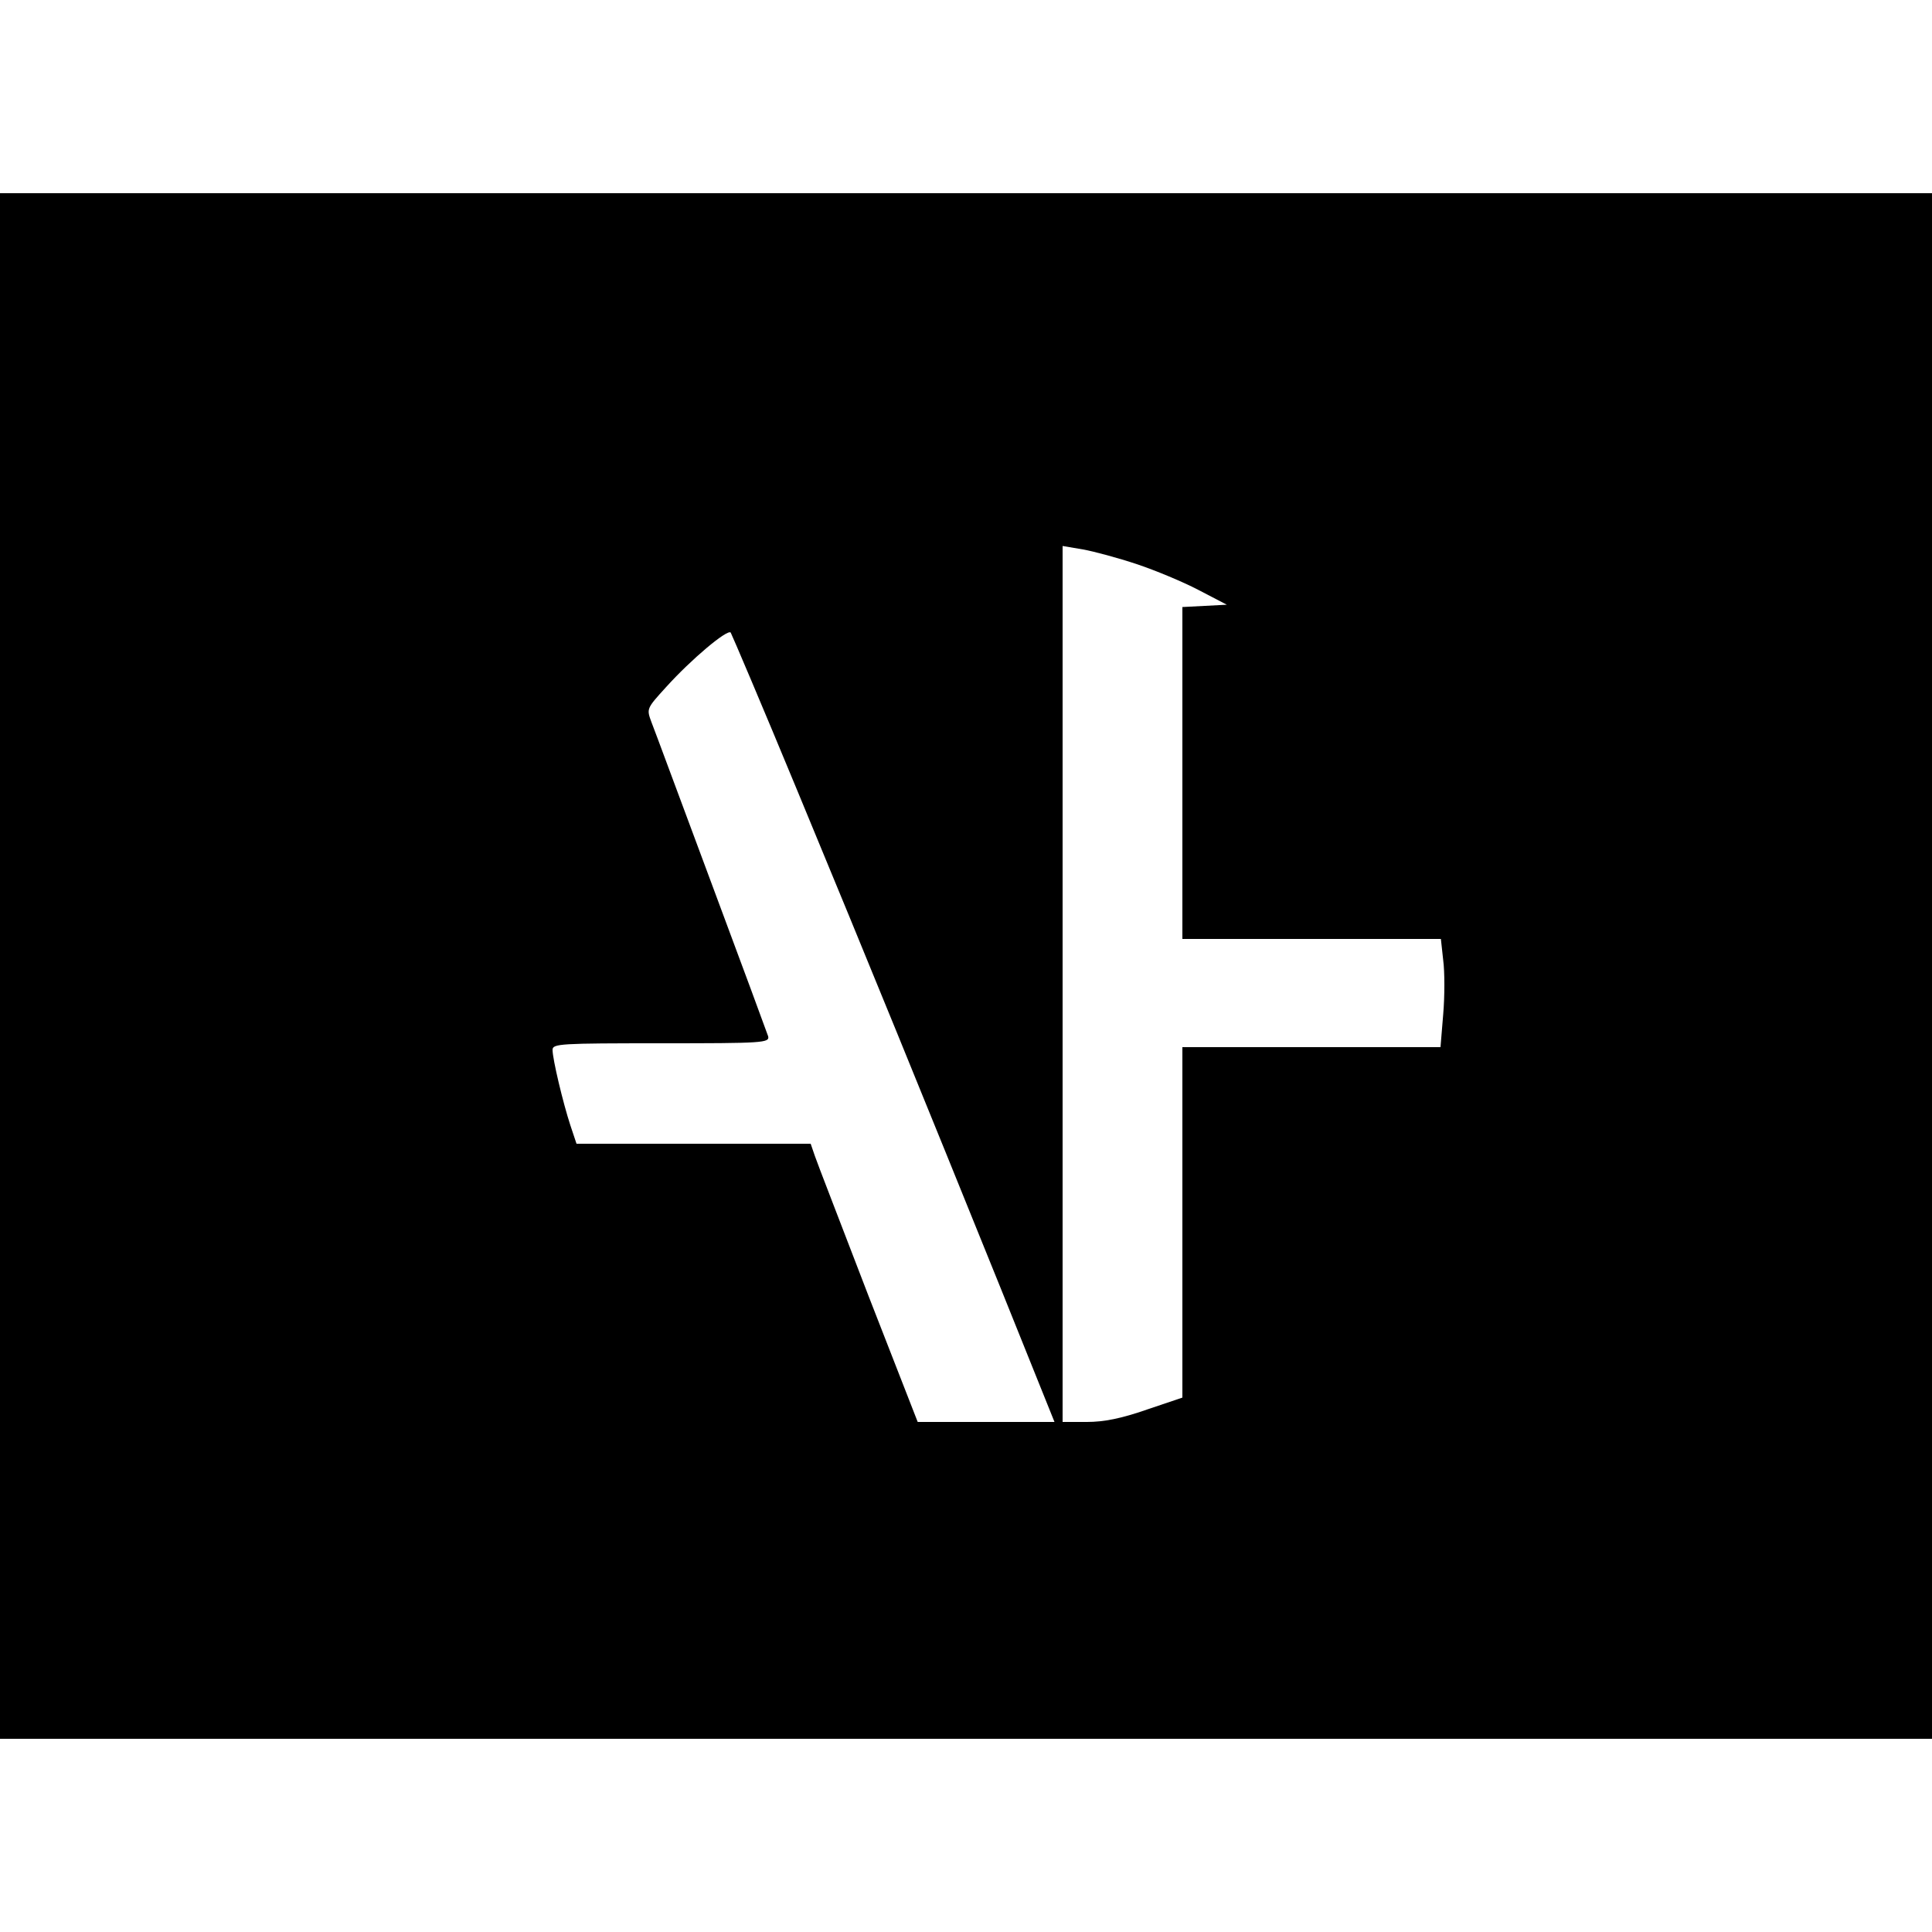
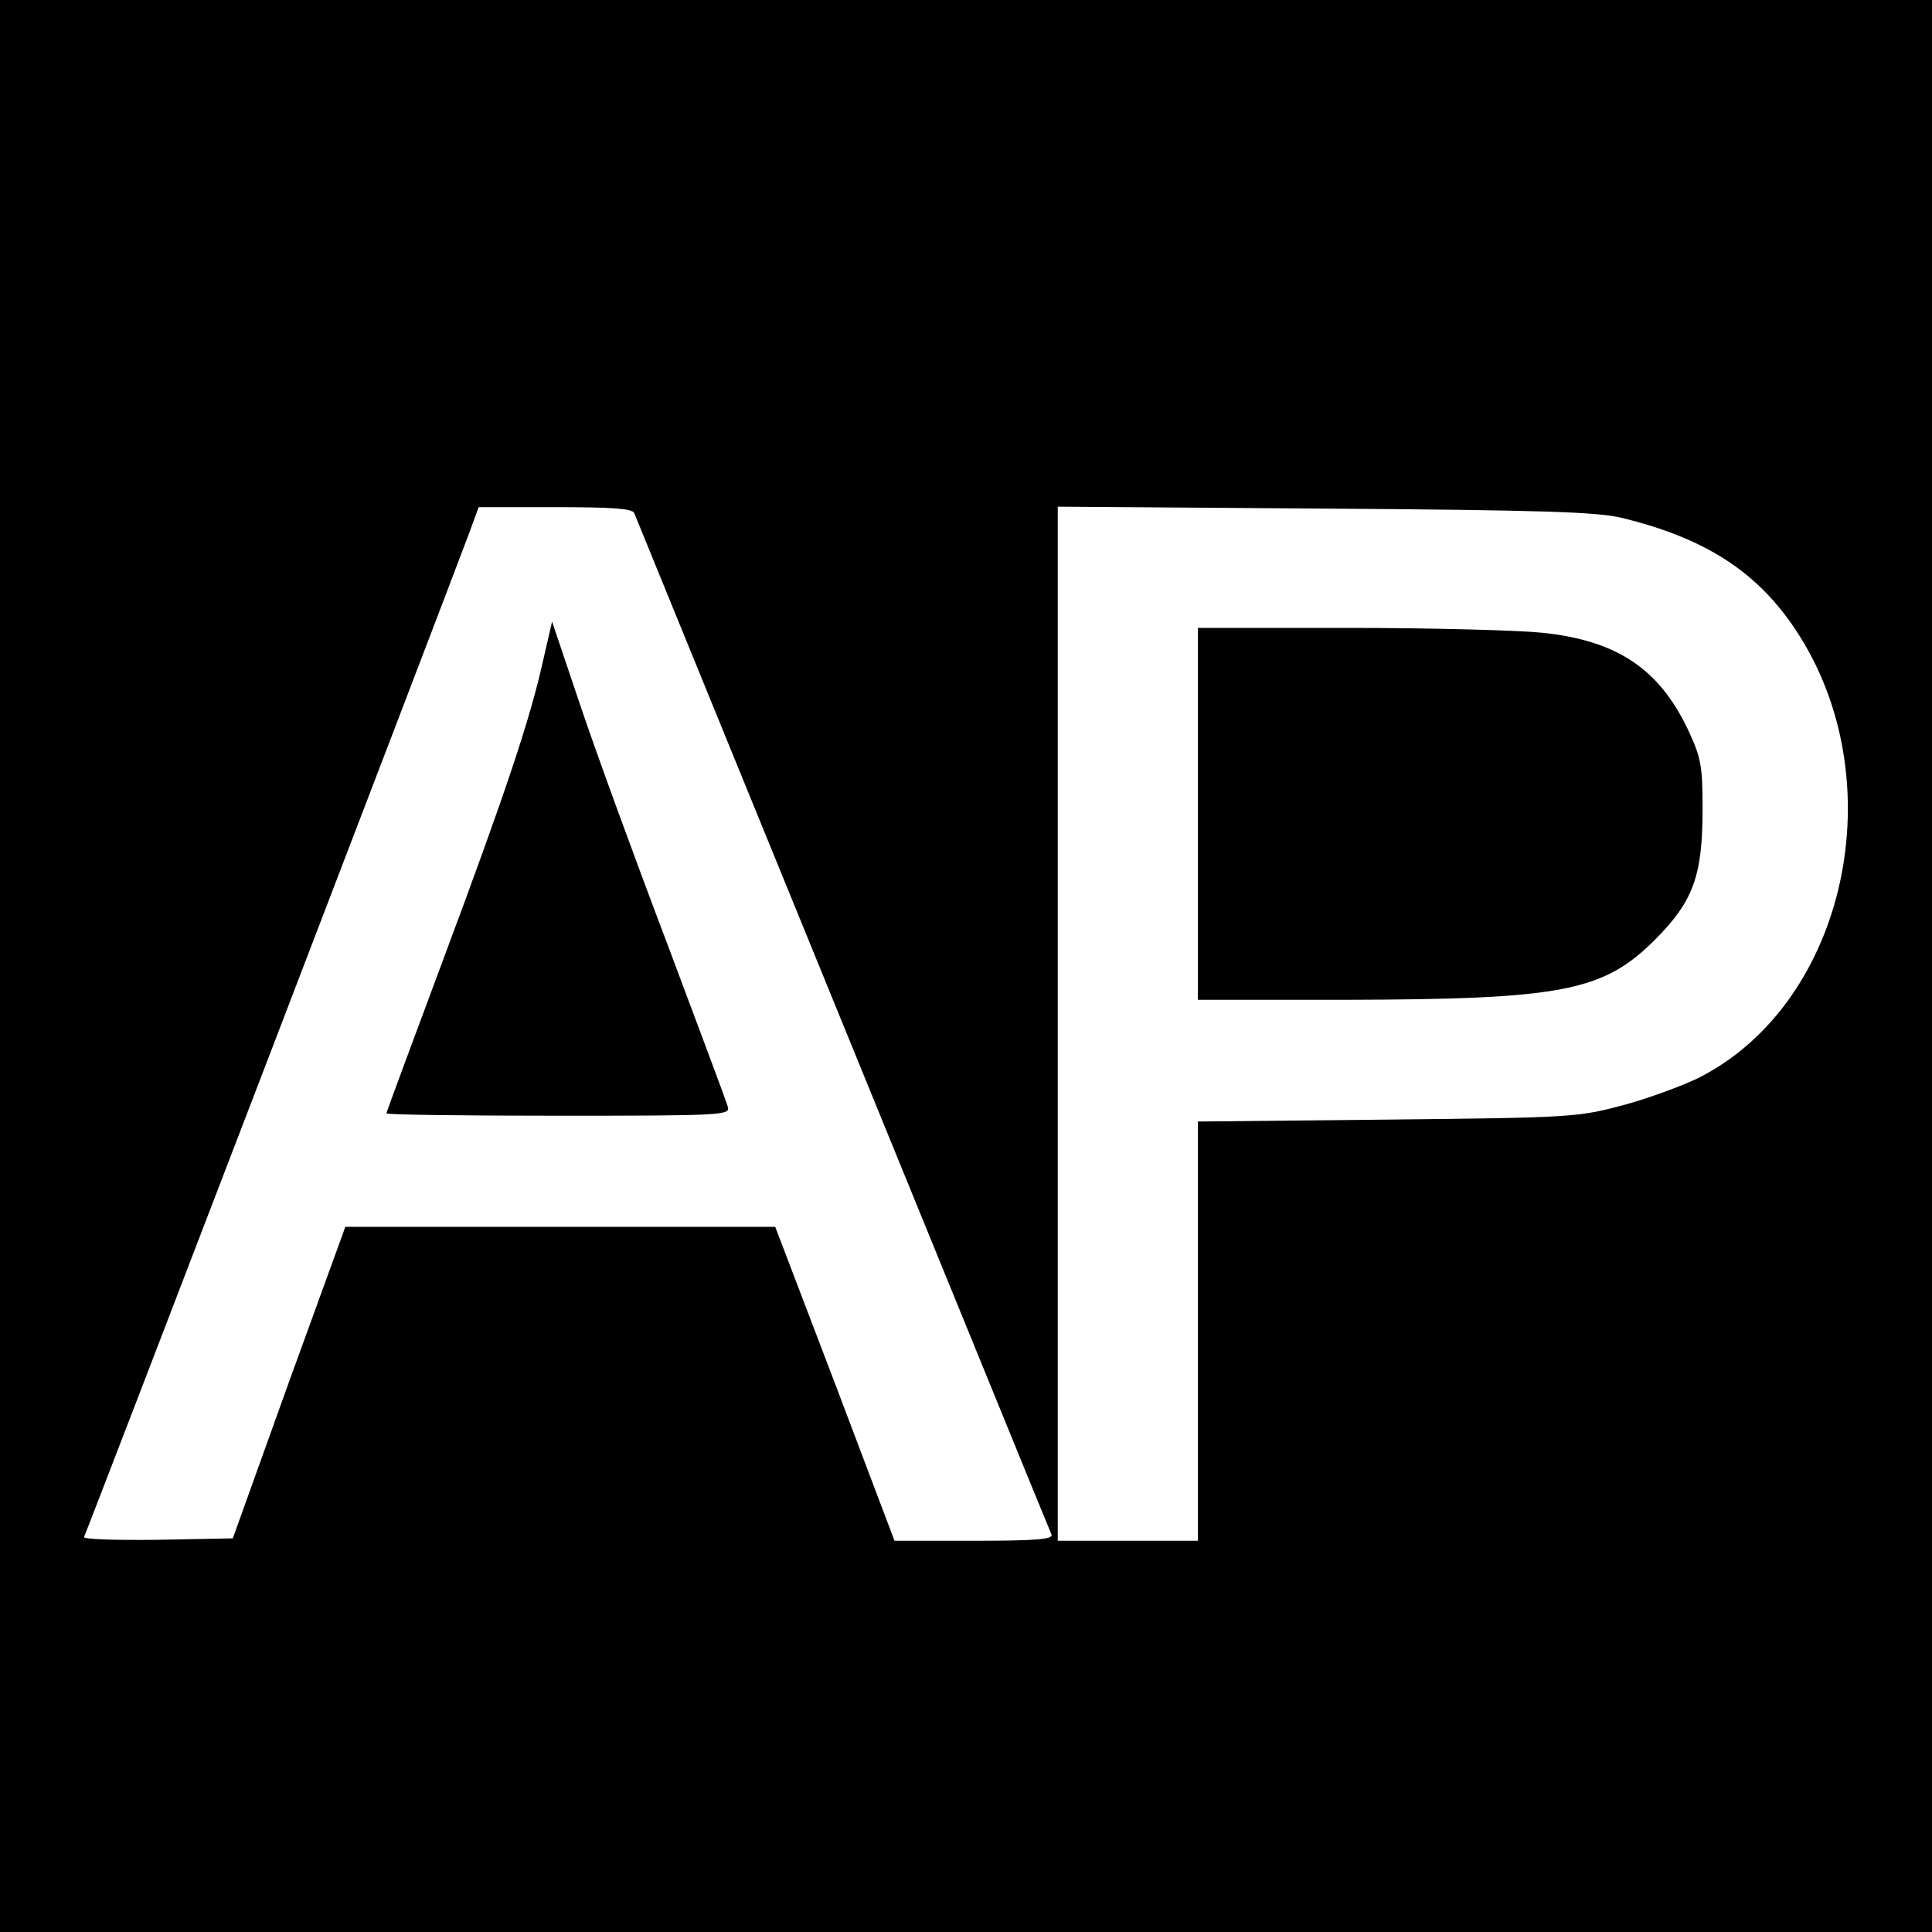
- <svg xmlns="http://www.w3.org/2000/svg" version="1.0" width="500pt" height="500pt" viewBox="0 0 500 500" preserveAspectRatio="xMidYMid meet">
-   <g transform="translate(0,500) scale(0.1,-0.1)" fill="#000000" stroke="none">
-     <path d="M0 2500 l0 -2000 2500 0 2500 0 0 2000 0 2000 -2500 0 -2500 0 0 -2000z m2942 1040 c48 -16 120 -46 160 -67 l73 -38 -57 -3 -58 -3 0 -429 0 -430 334 0 335 0 6 -55 c4 -30 4 -93 0 -140 l-7 -85 -334 0 -334 0 0 -453 0 -454 -92 -31 c-66 -23 -111 -32 -155 -32 l-63 0 0 1134 0 1133 53 -9 c28 -5 91 -22 139 -38z m-879 -585 c189 -456 325 -790 526 -1287 l140 -348 -177 0 -177 0 -128 328 c-69 180 -132 342 -138 360 l-11 32 -303 0 -303 0 -16 48 c-19 58 -46 171 -46 195 0 16 20 17 281 17 263 0 281 1 277 18 -3 9 -69 188 -147 397 -78 209 -147 396 -155 416 -13 35 -13 35 38 91 65 72 158 150 167 141 3 -5 81 -188 172 -408z" />
+ <svg xmlns="http://www.w3.org/2000/svg" version="1.0" width="400pt" height="400pt" viewBox="0 0 400 400" preserveAspectRatio="xMidYMid meet">
+   <g transform="translate(0,400) scale(0.1,-0.1)" fill="#000000" stroke="none">
+     <path d="M0 2000 l0 -2000 2000 0 2000 0 0 2000 0 2000 -2000 0 -2000 0 0 -2000z m1313 938 c3 -7 197 -483 432 -1058 235 -575 429 -1051 432 -1057 4 -10 -32 -13 -160 -13 l-165 0 -123 325 -124 325 -445 0 -445 0 -117 -322 -116 -323 -157 -3 c-86 -1 -154 1 -151 6 4 6 729 1896 798 2080 l19 52 159 0 c117 0 159 -3 163 -12z m2044 -10 c173 -42 280 -111 360 -231 207 -310 107 -774 -201 -929 -33 -16 -103 -42 -155 -56 -94 -25 -105 -26 -488 -30 l-393 -4 0 -434 0 -434 -145 0 -145 0 0 1071 0 1070 553 -4 c449 -3 564 -7 614 -19z" />
+     <path d="M1125 2635 c-27 -123 -78 -275 -206 -618 -65 -174 -119 -320 -119 -322 0 -3 160 -5 356 -5 335 0 356 1 351 18 -2 9 -60 163 -127 342 -68 179 -149 401 -180 494 l-57 169 -18 -78z" />
+     <path d="M2480 2315 l0 -385 303 0 c450 1 536 17 643 124 80 80 99 133 99 271 0 91 -3 106 -31 166 -60 125 -147 183 -301 199 -48 5 -229 10 -400 10 l-313 0 0 -385z" />
  </g>
</svg>
